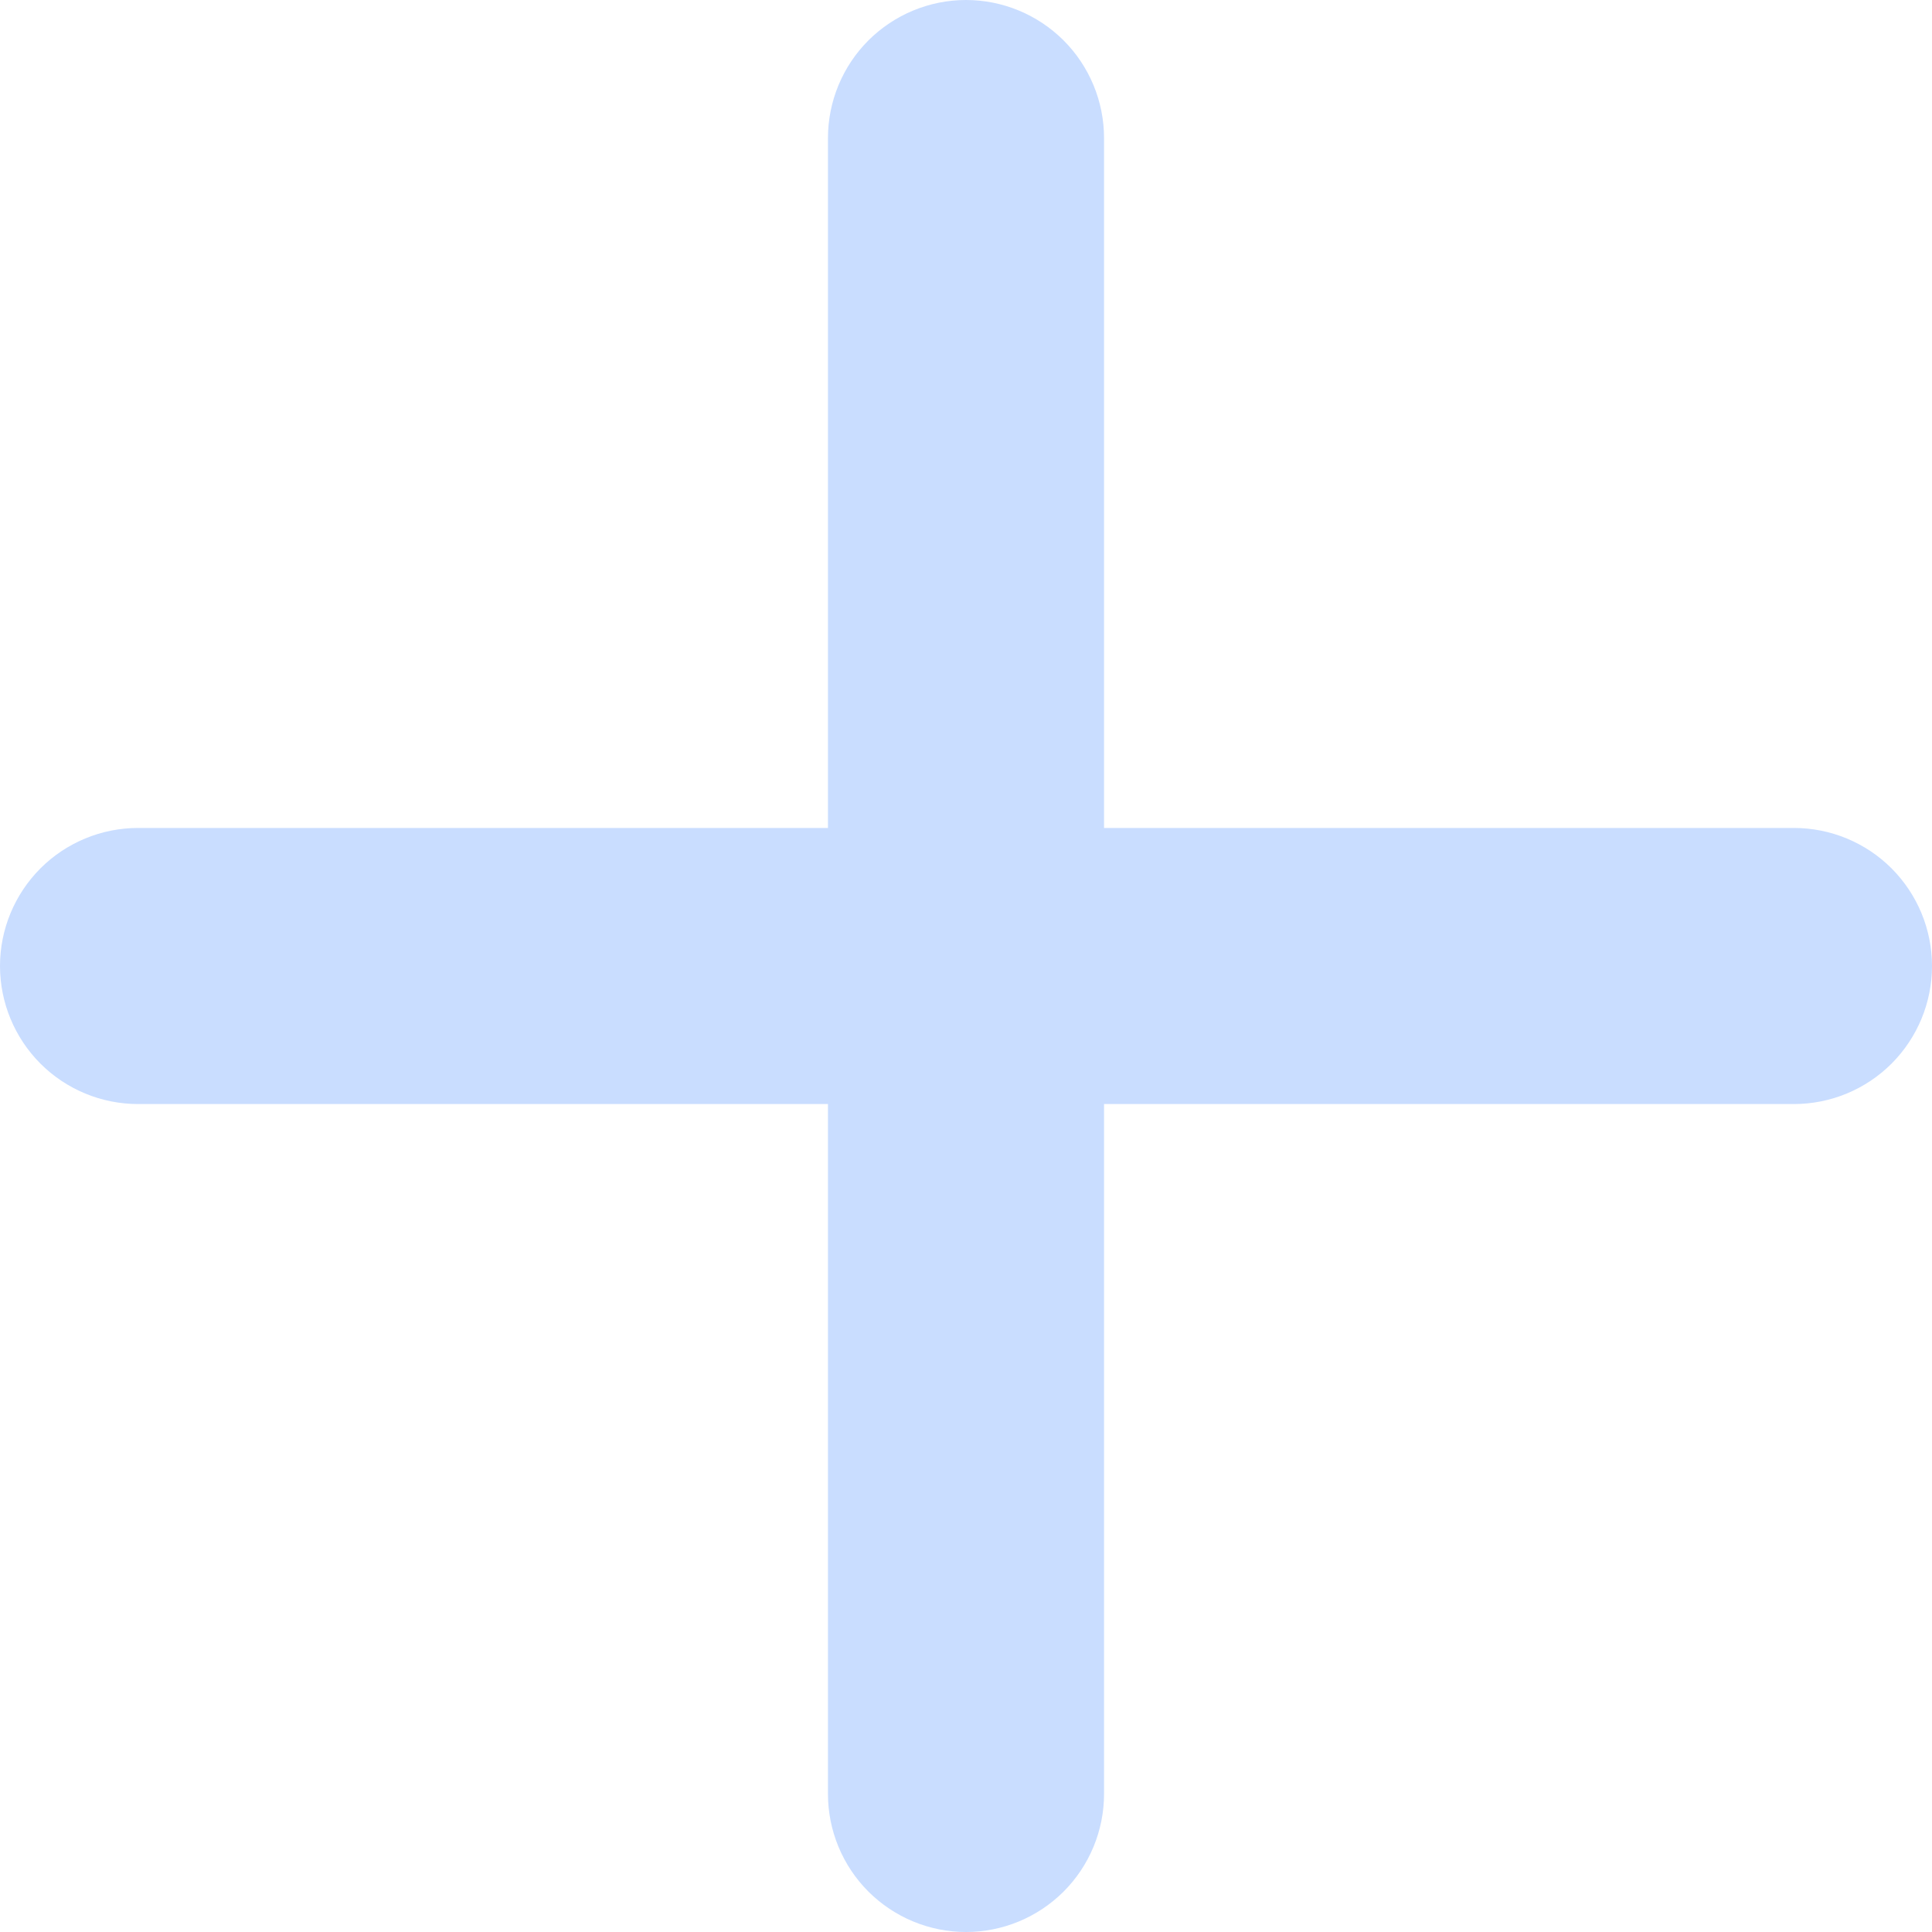
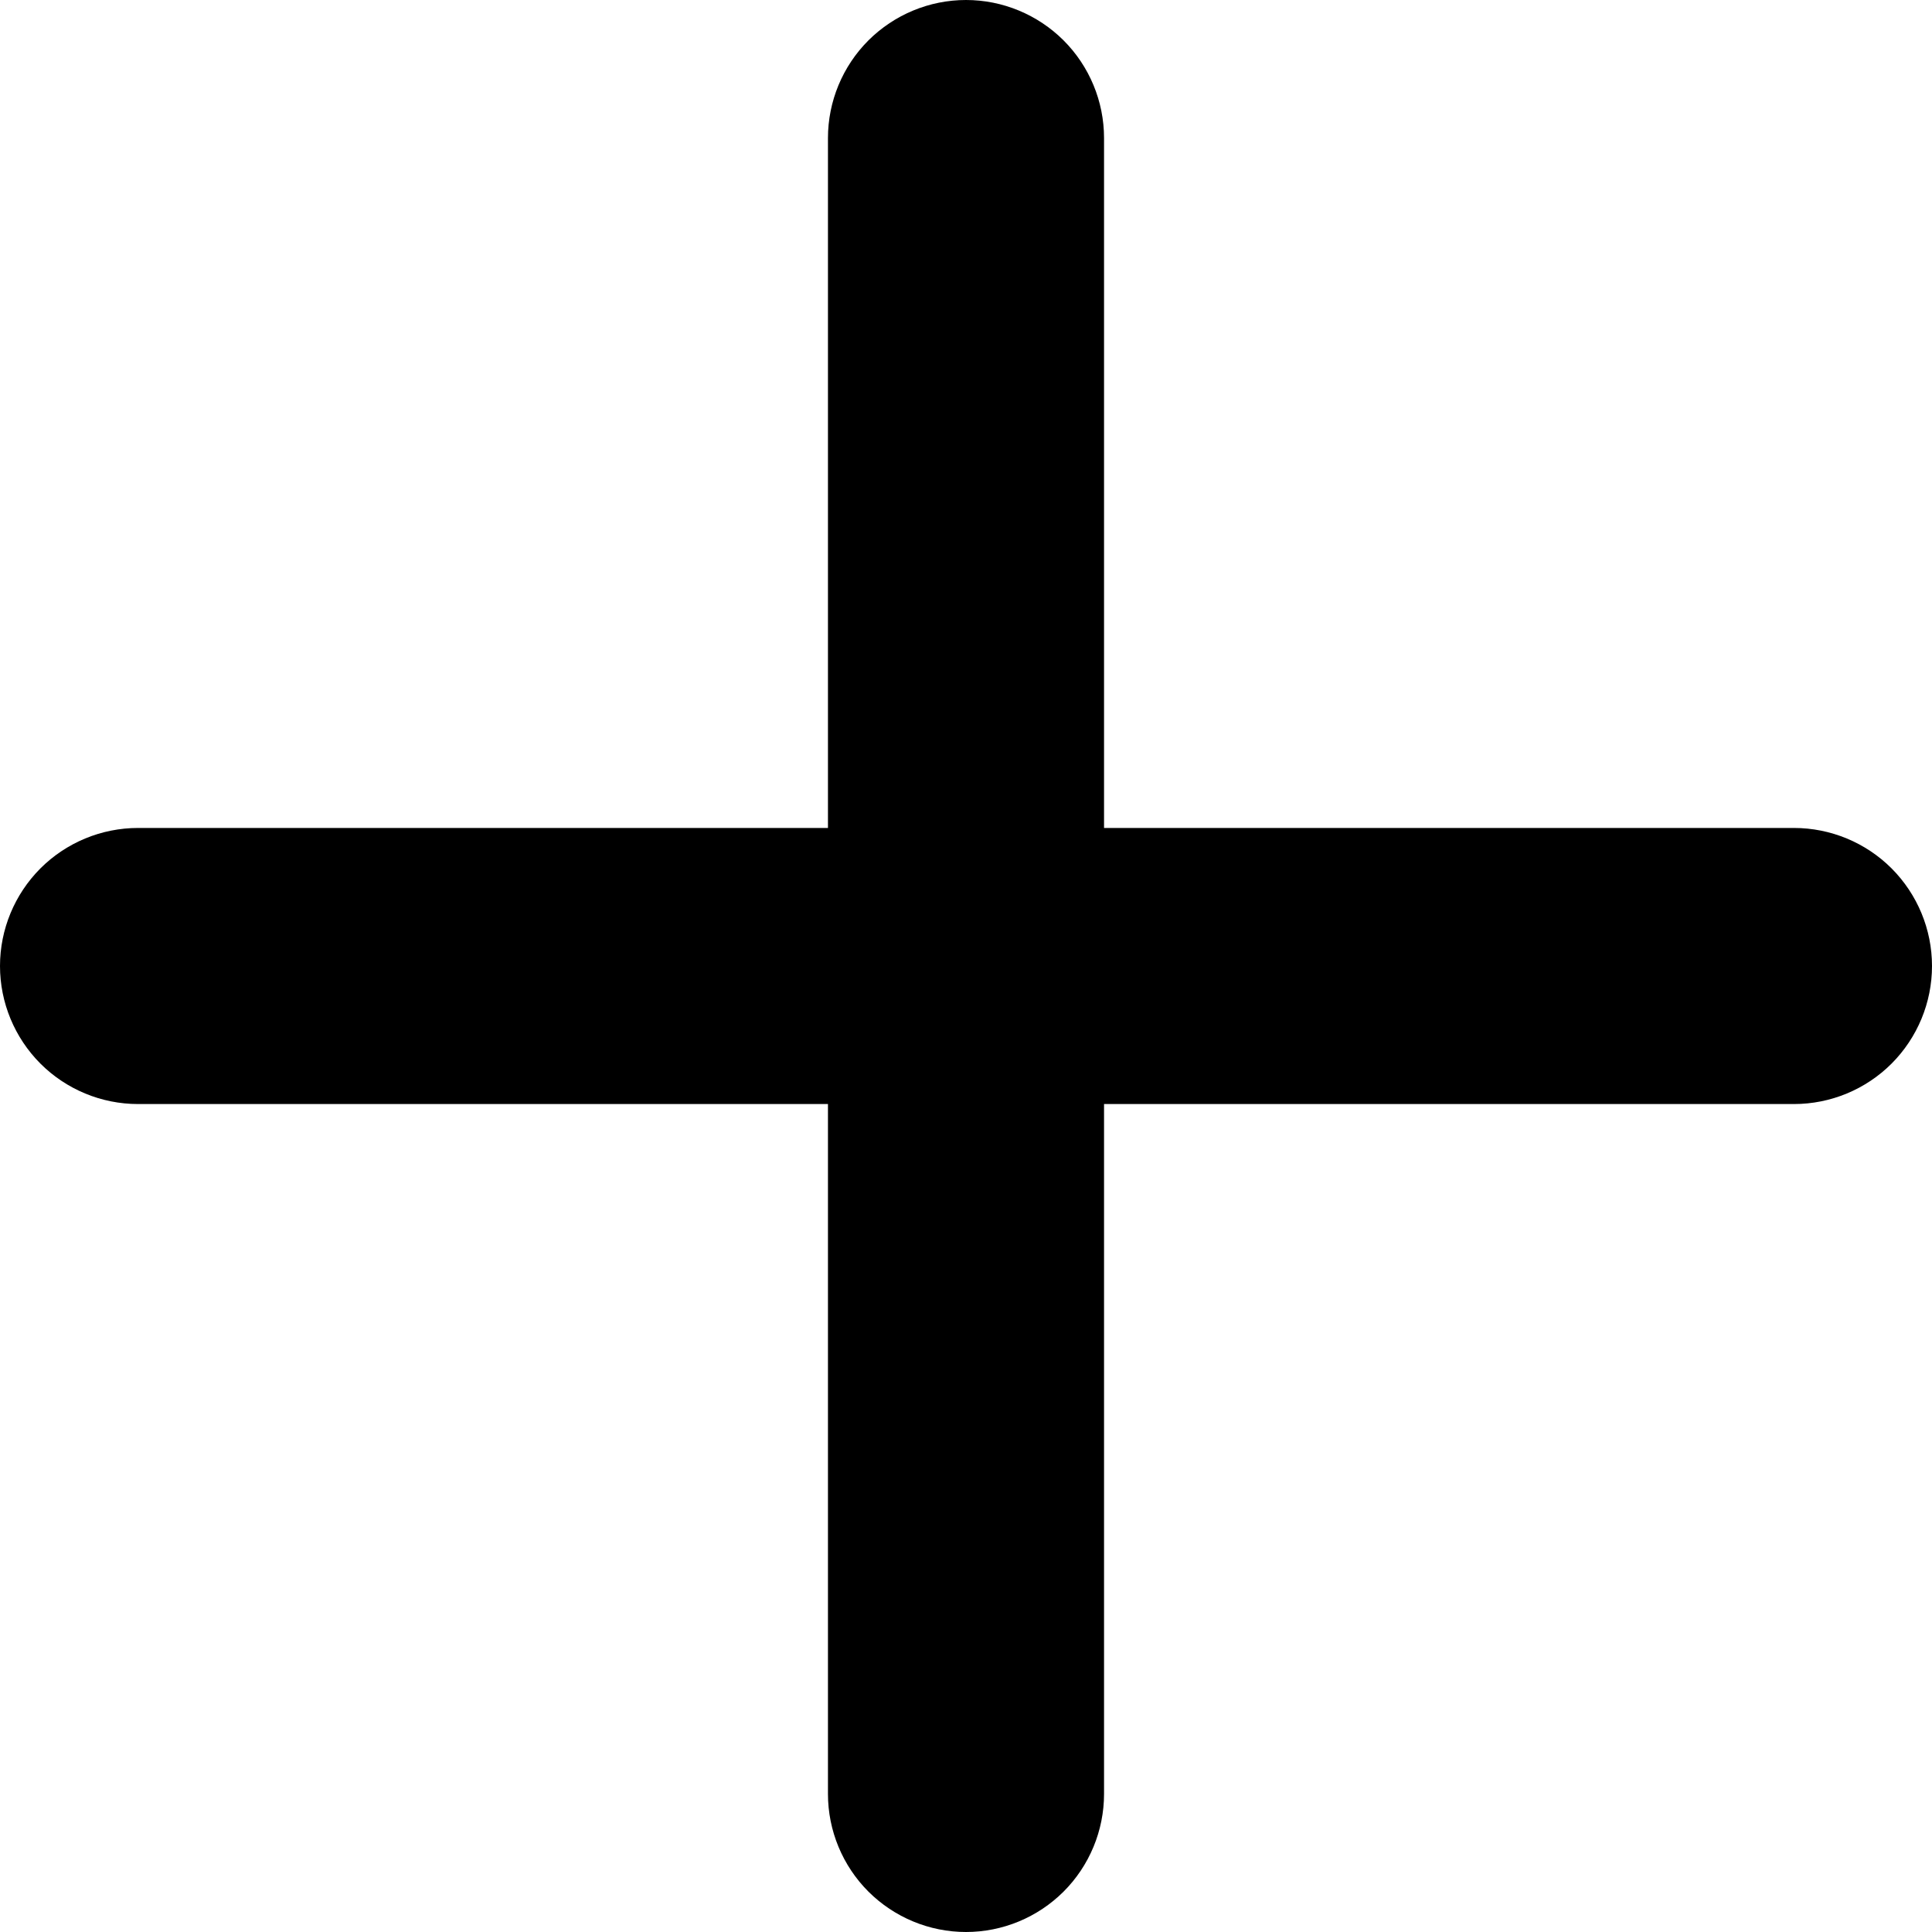
<svg xmlns="http://www.w3.org/2000/svg" width="20" height="20" viewBox="0 0 20 20" fill="none">
-   <path d="M18.571 11.429H11.429V18.571C11.429 18.95 11.278 19.314 11.01 19.582C10.742 19.849 10.379 20 10 20C9.621 20 9.258 19.849 8.99 19.582C8.722 19.314 8.571 18.95 8.571 18.571V11.429H1.429C1.05 11.429 0.686 11.278 0.418 11.01C0.151 10.742 0 10.379 0 10C0 9.621 0.151 9.258 0.418 8.99C0.686 8.722 1.05 8.571 1.429 8.571H8.571V1.429C8.571 1.05 8.722 0.686 8.99 0.418C9.258 0.151 9.621 0 10 0C10.379 0 10.742 0.151 11.01 0.418C11.278 0.686 11.429 1.05 11.429 1.429V8.571H18.571C18.95 8.571 19.314 8.722 19.582 8.99C19.849 9.258 20 9.621 20 10C20 10.379 19.849 10.742 19.582 11.01C19.314 11.278 18.95 11.429 18.571 11.429Z" fill="#C9DDFF" />
+   <path d="M18.571 11.429H11.429V18.571C11.429 18.95 11.278 19.314 11.01 19.582C10.742 19.849 10.379 20 10 20C9.621 20 9.258 19.849 8.99 19.582C8.722 19.314 8.571 18.95 8.571 18.571V11.429H1.429C1.05 11.429 0.686 11.278 0.418 11.01C0.151 10.742 0 10.379 0 10C0 9.621 0.151 9.258 0.418 8.99C0.686 8.722 1.05 8.571 1.429 8.571H8.571V1.429C8.571 1.05 8.722 0.686 8.99 0.418C9.258 0.151 9.621 0 10 0C10.379 0 10.742 0.151 11.01 0.418C11.278 0.686 11.429 1.05 11.429 1.429V8.571H18.571C18.95 8.571 19.314 8.722 19.582 8.99C19.849 9.258 20 9.621 20 10C20 10.379 19.849 10.742 19.582 11.01C19.314 11.278 18.95 11.429 18.571 11.429Z" fill="currentColor" />
</svg>
